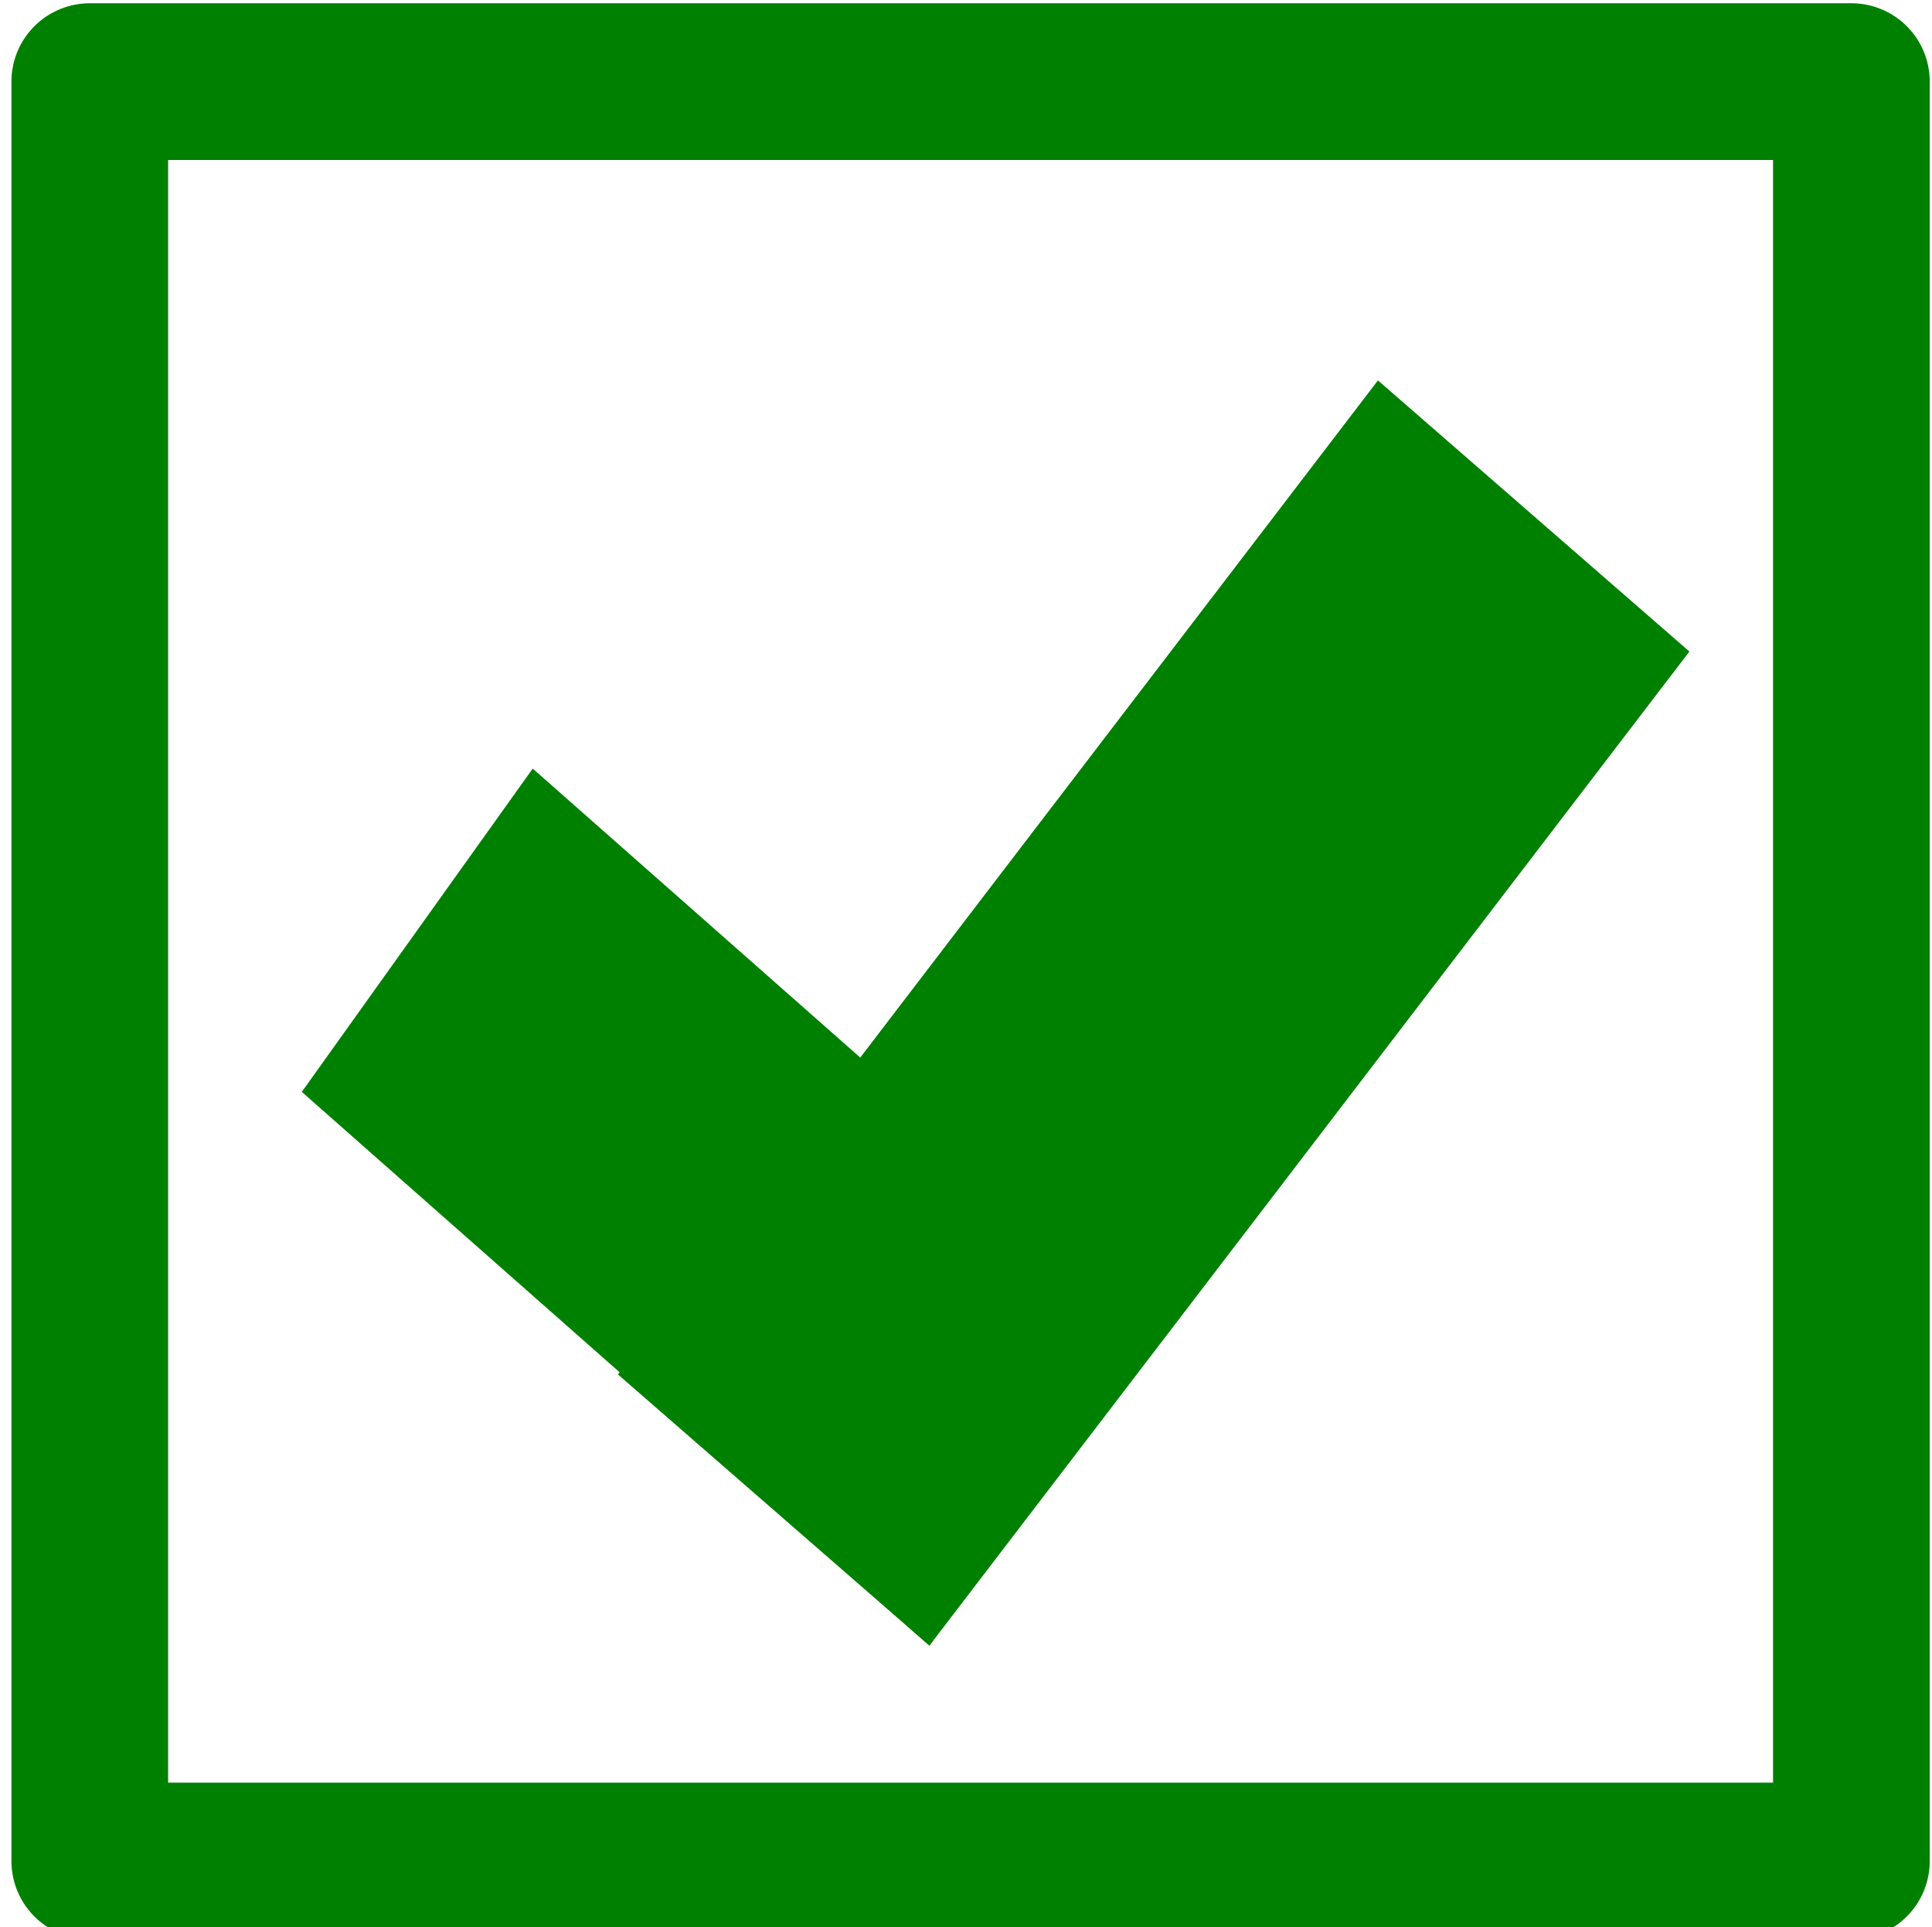
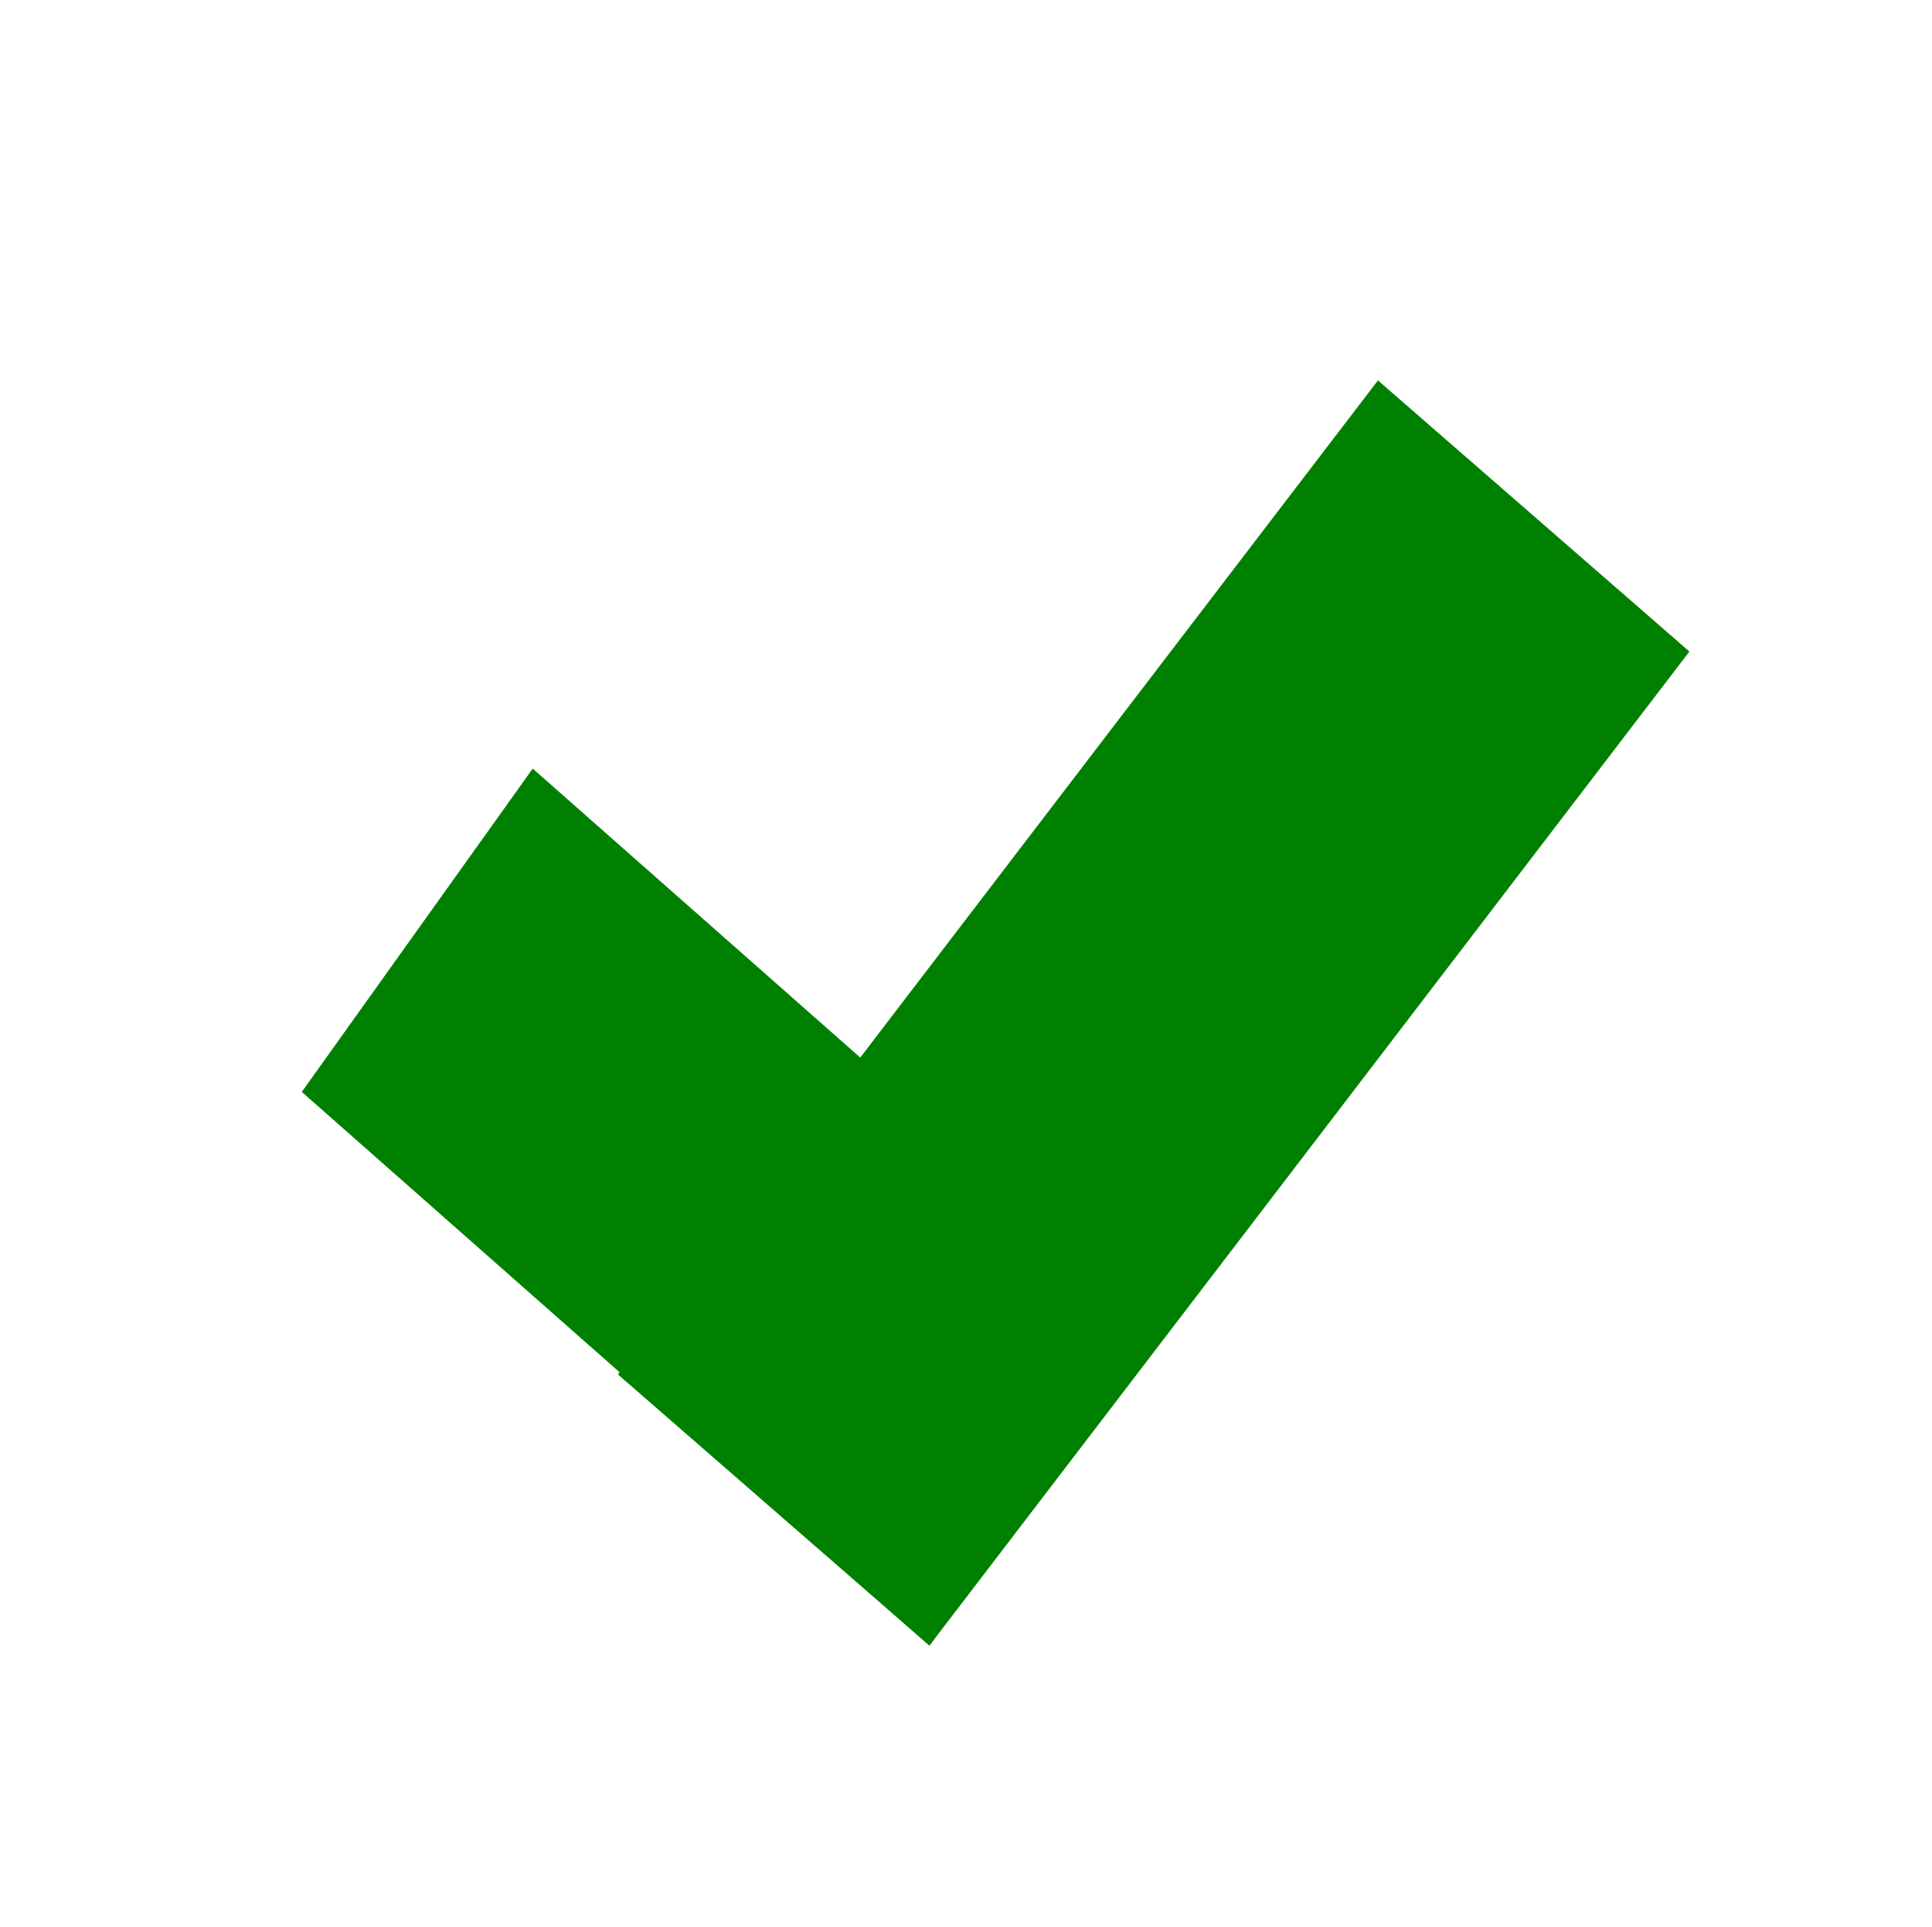
<svg xmlns="http://www.w3.org/2000/svg" xmlns:ns1="http://www.openswatchbook.org/uri/2009/osb" version="1.1" id="Layer_1" x="0px" y="0px" width="79.5px" height="79.25px" viewBox="0 0 79.5 79.25" enable-background="new 0 0 79.5 79.25" xml:space="preserve">
  <defs id="defs6">
    <linearGradient id="linearGradient1339" ns1:paint="gradient">
      <stop style="stop-color:#000000;stop-opacity:1;" offset="0" id="stop1335" />
      <stop style="stop-color:#000000;stop-opacity:0;" offset="1" id="stop1337" />
    </linearGradient>
    <marker orient="auto" refY="0.0" refX="0.0" id="Arrow1Lstart" style="overflow:visible">
      <path id="path913" d="M 0.0,0.0 L 5.0,-5.0 L -12.5,0.0 L 5.0,5.0 L 0.0,0.0 z " style="fill-rule:evenodd;stroke:#000000;stroke-width:1pt;stroke-opacity:1;fill:#000000;fill-opacity:1" transform="scale(0.8) translate(12.5,0)" />
    </marker>
    <clipPath clipPathUnits="userSpaceOnUse" id="clipPath1263">
      <rect style="opacity:1;fill:none;fill-opacity:1;stroke:#000000;stroke-width:1;stroke-linecap:square;stroke-linejoin:miter;stroke-miterlimit:4;stroke-dasharray:none;stroke-dashoffset:0;stroke-opacity:1" id="rect1265" width="107.327" height="91.656" x="-55.088" y="171.856" ry="45.828" rx="2.439" transform="rotate(-178.3837)" />
    </clipPath>
  </defs>
-   <rect style="opacity:1;fill:none;fill-opacity:1;stroke:#008000;stroke-width:6.448;stroke-linecap:square;stroke-linejoin:round;stroke-miterlimit:4;stroke-dasharray:none;stroke-dashoffset:0;stroke-opacity:1" id="rect1345" width="72.489" height="73.206" x="3.694" y="3.358" rx="33.748" ry="0" />
  <rect style="opacity:1;fill:#008000;fill-opacity:1;stroke:none;stroke-width:8.628;stroke-linecap:square;stroke-linejoin:miter;stroke-miterlimit:4.7;stroke-dasharray:none;stroke-dashoffset:0;stroke-opacity:1" id="rect1403" width="16.99" height="51.483" x="54.658" y="-25.471" transform="matrix(0.7543174,0.6565099,-0.6074388,0.7943665,0,0)" />
  <rect style="opacity:1;fill:#008000;fill-opacity:1;stroke:none;stroke-width:6.922;stroke-linecap:square;stroke-linejoin:miter;stroke-miterlimit:4.7;stroke-dasharray:none;stroke-dashoffset:0;stroke-opacity:1" id="rect1403-7" width="16.346" height="34.437" x="-25.608" y="36.409" transform="matrix(0.5813178,-0.8136766,0.7499521,0.6614921,0,0)" />
</svg>
